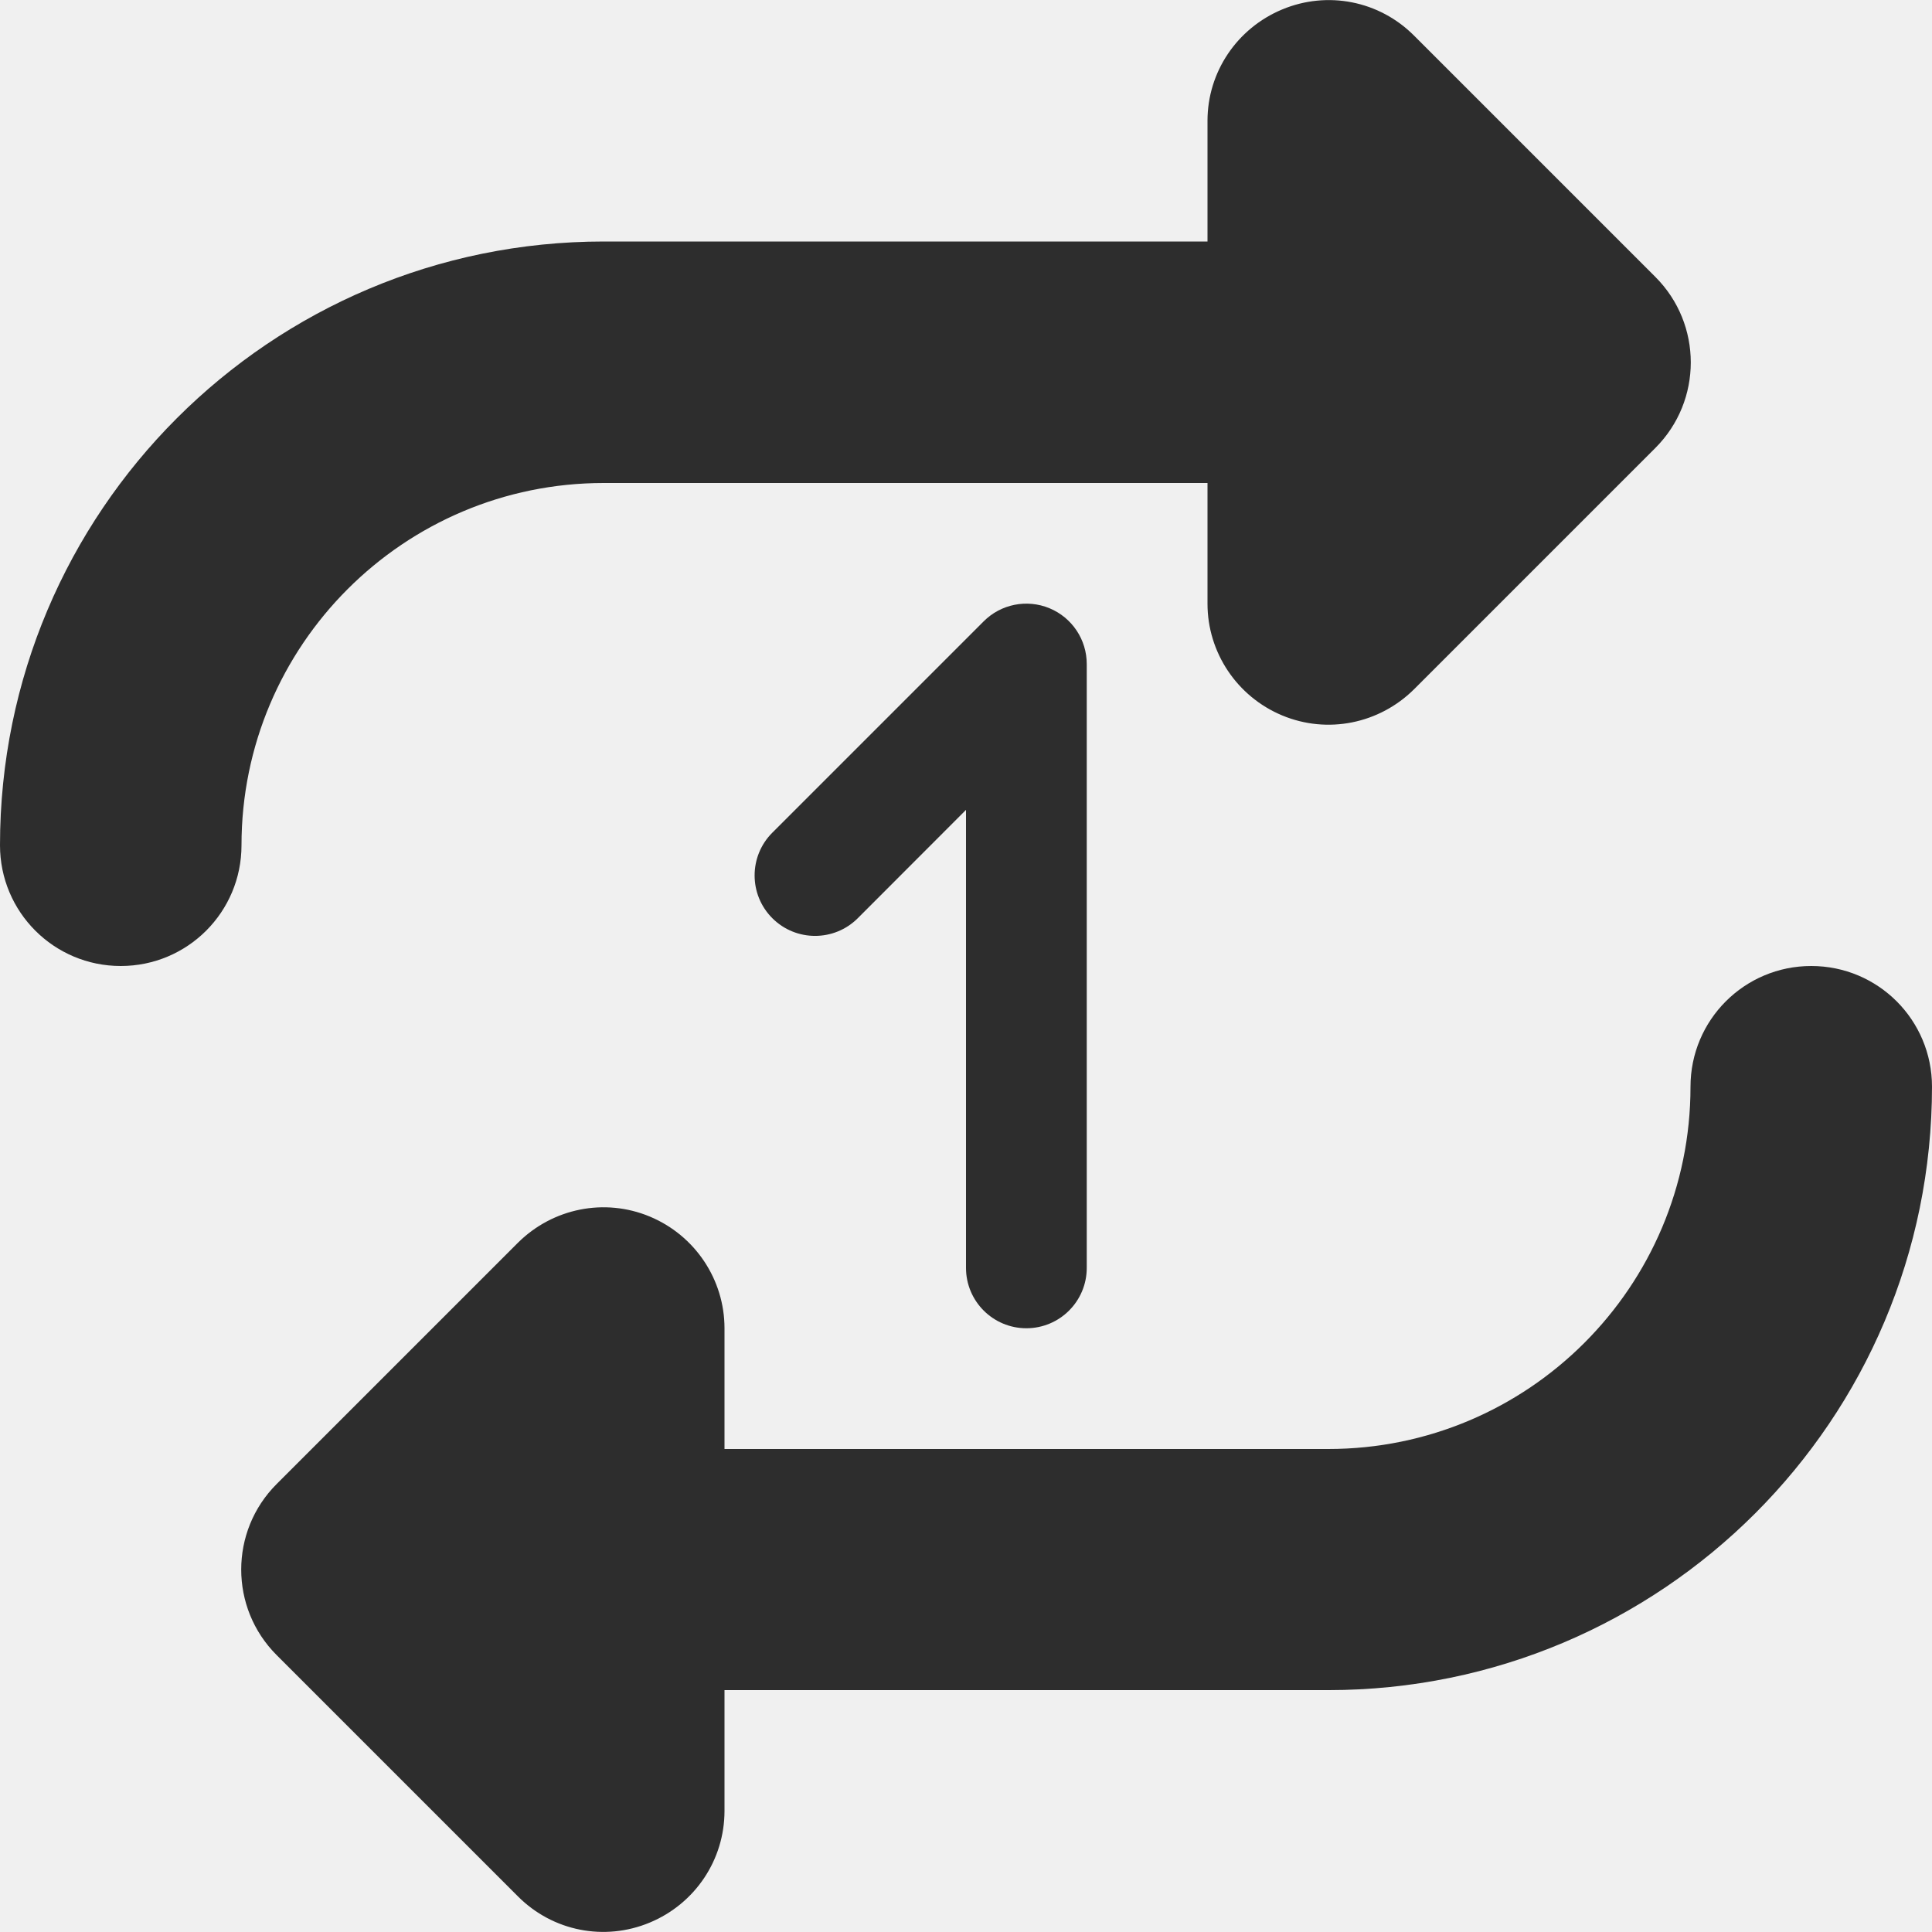
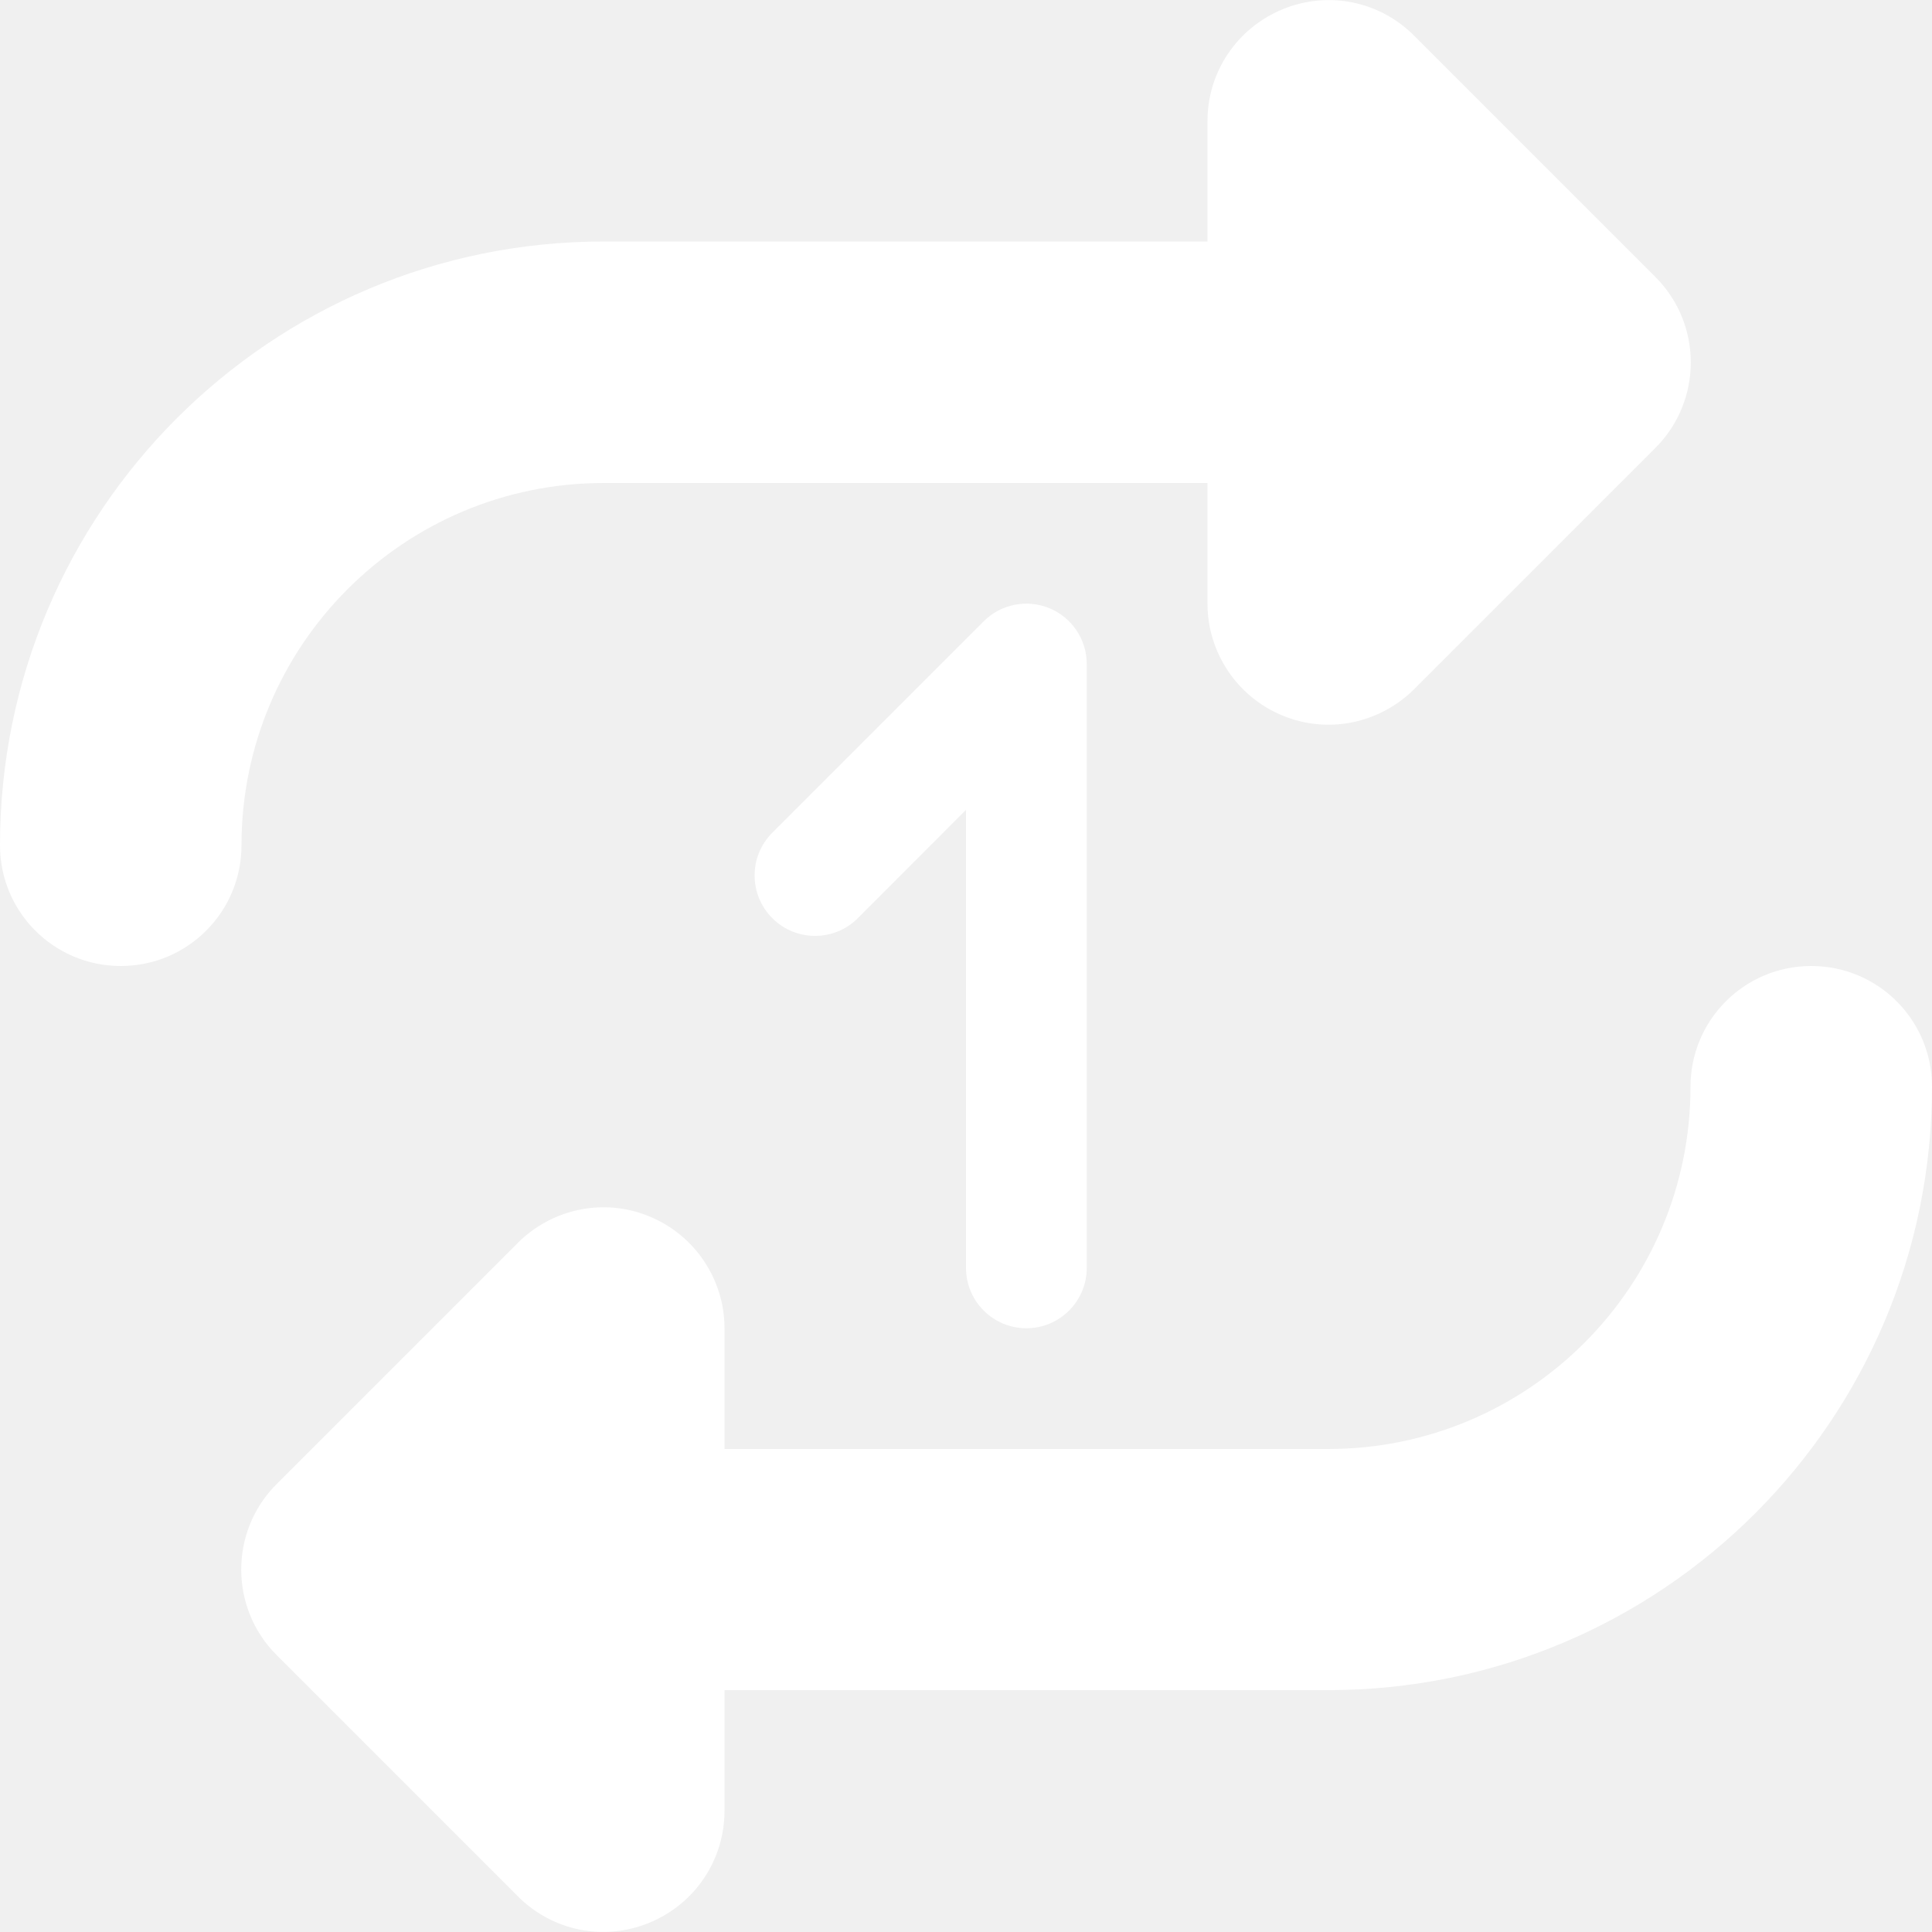
<svg xmlns="http://www.w3.org/2000/svg" viewBox="0 0 16 16" style="max-height: 500px" width="16" height="16">
  <g transform="scale(0.03125)">
-     <path d="M0 224c0 17.7 14.3 32 32 32s32-14.3 32-32c0-53 43-96 96-96l160 0 0 32c0 12.9 7.8 24.6 19.8 29.6s25.7 2.2 34.9-6.9l64-64c12.5-12.5 12.5-32.8 0-45.3l-64-64c-9.2-9.2-22.9-11.9-34.9-6.9S320 19.1 320 32l0 32L160 64C71.6 64 0 135.6 0 224zm512 64c0-17.7-14.3-32-32-32s-32 14.3-32 32c0 53-43 96-96 96l-160 0 0-32c0-12.9-7.8-24.6-19.8-29.6s-25.7-2.2-34.9 6.9l-64 64c-12.5 12.5-12.5 32.8 0 45.3l64 64c9.2 9.2 22.9 11.9 34.9 6.9s19.8-16.6 19.8-29.6l0-32 160 0c88.4 0 160-71.6 160-160z" fill="#2D2D2D" />
+     <path d="M0 224c0 17.7 14.3 32 32 32s32-14.3 32-32c0-53 43-96 96-96l160 0 0 32c0 12.9 7.8 24.6 19.8 29.6s25.7 2.2 34.9-6.9l64-64c12.5-12.5 12.5-32.8 0-45.3l-64-64c-9.2-9.2-22.9-11.9-34.9-6.9S320 19.1 320 32l0 32L160 64C71.6 64 0 135.6 0 224zm512 64c0-17.7-14.3-32-32-32s-32 14.3-32 32c0 53-43 96-96 96l-160 0 0-32c0-12.9-7.8-24.6-19.8-29.6s-25.7-2.2-34.9 6.9l-64 64c-12.5 12.5-12.5 32.8 0 45.3l64 64c9.2 9.2 22.9 11.9 34.9 6.9s19.8-16.6 19.8-29.6l0-32 160 0c88.4 0 160-71.6 160-160z" fill="#FFFFFF" />
  </g>
-   <path d="M9 5.5a.5.5 0 0 0-.854-.354l-1.75 1.75a.5.5 0 1 0 .708.708L8 6.707V10.5a.5.5 0 0 0 1 0v-5Z" fill="#2D2D2D" />
+   <path d="M9 5.5a.5.5 0 0 0-.854-.354l-1.75 1.75a.5.5 0 1 0 .708.708L8 6.707V10.5a.5.5 0 0 0 1 0v-5Z" fill="#FFFFFF" />
</svg>
